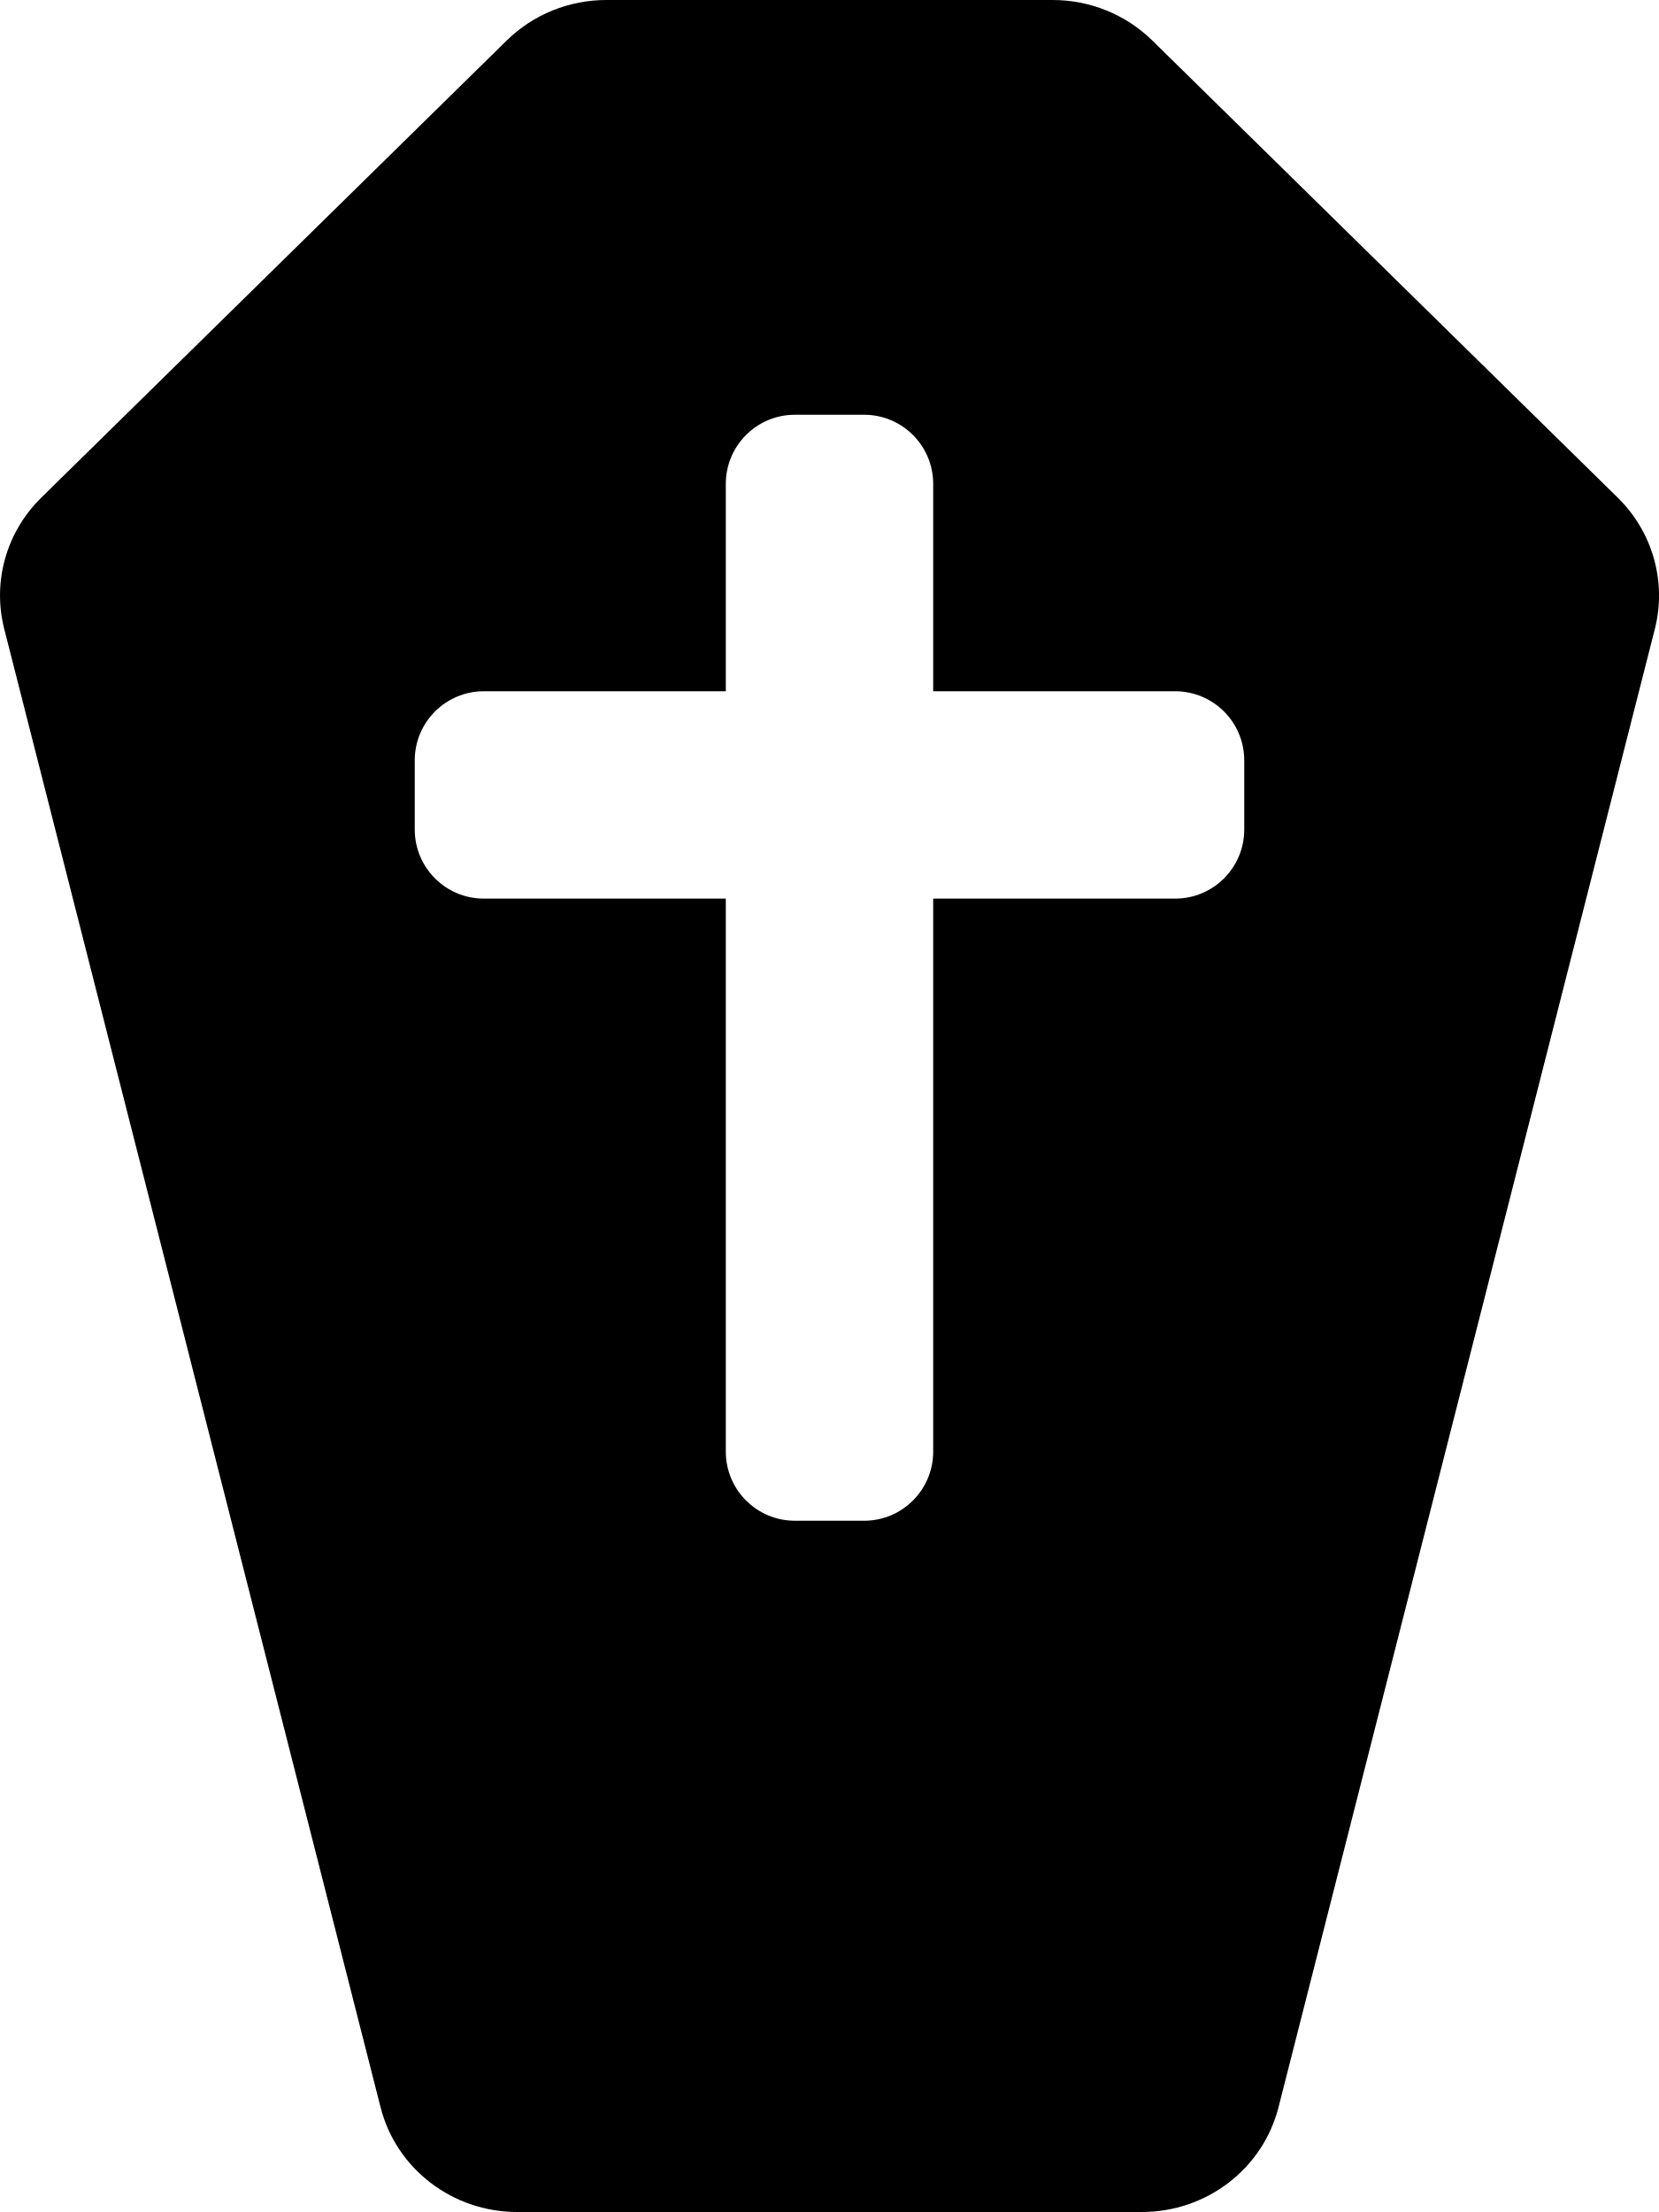
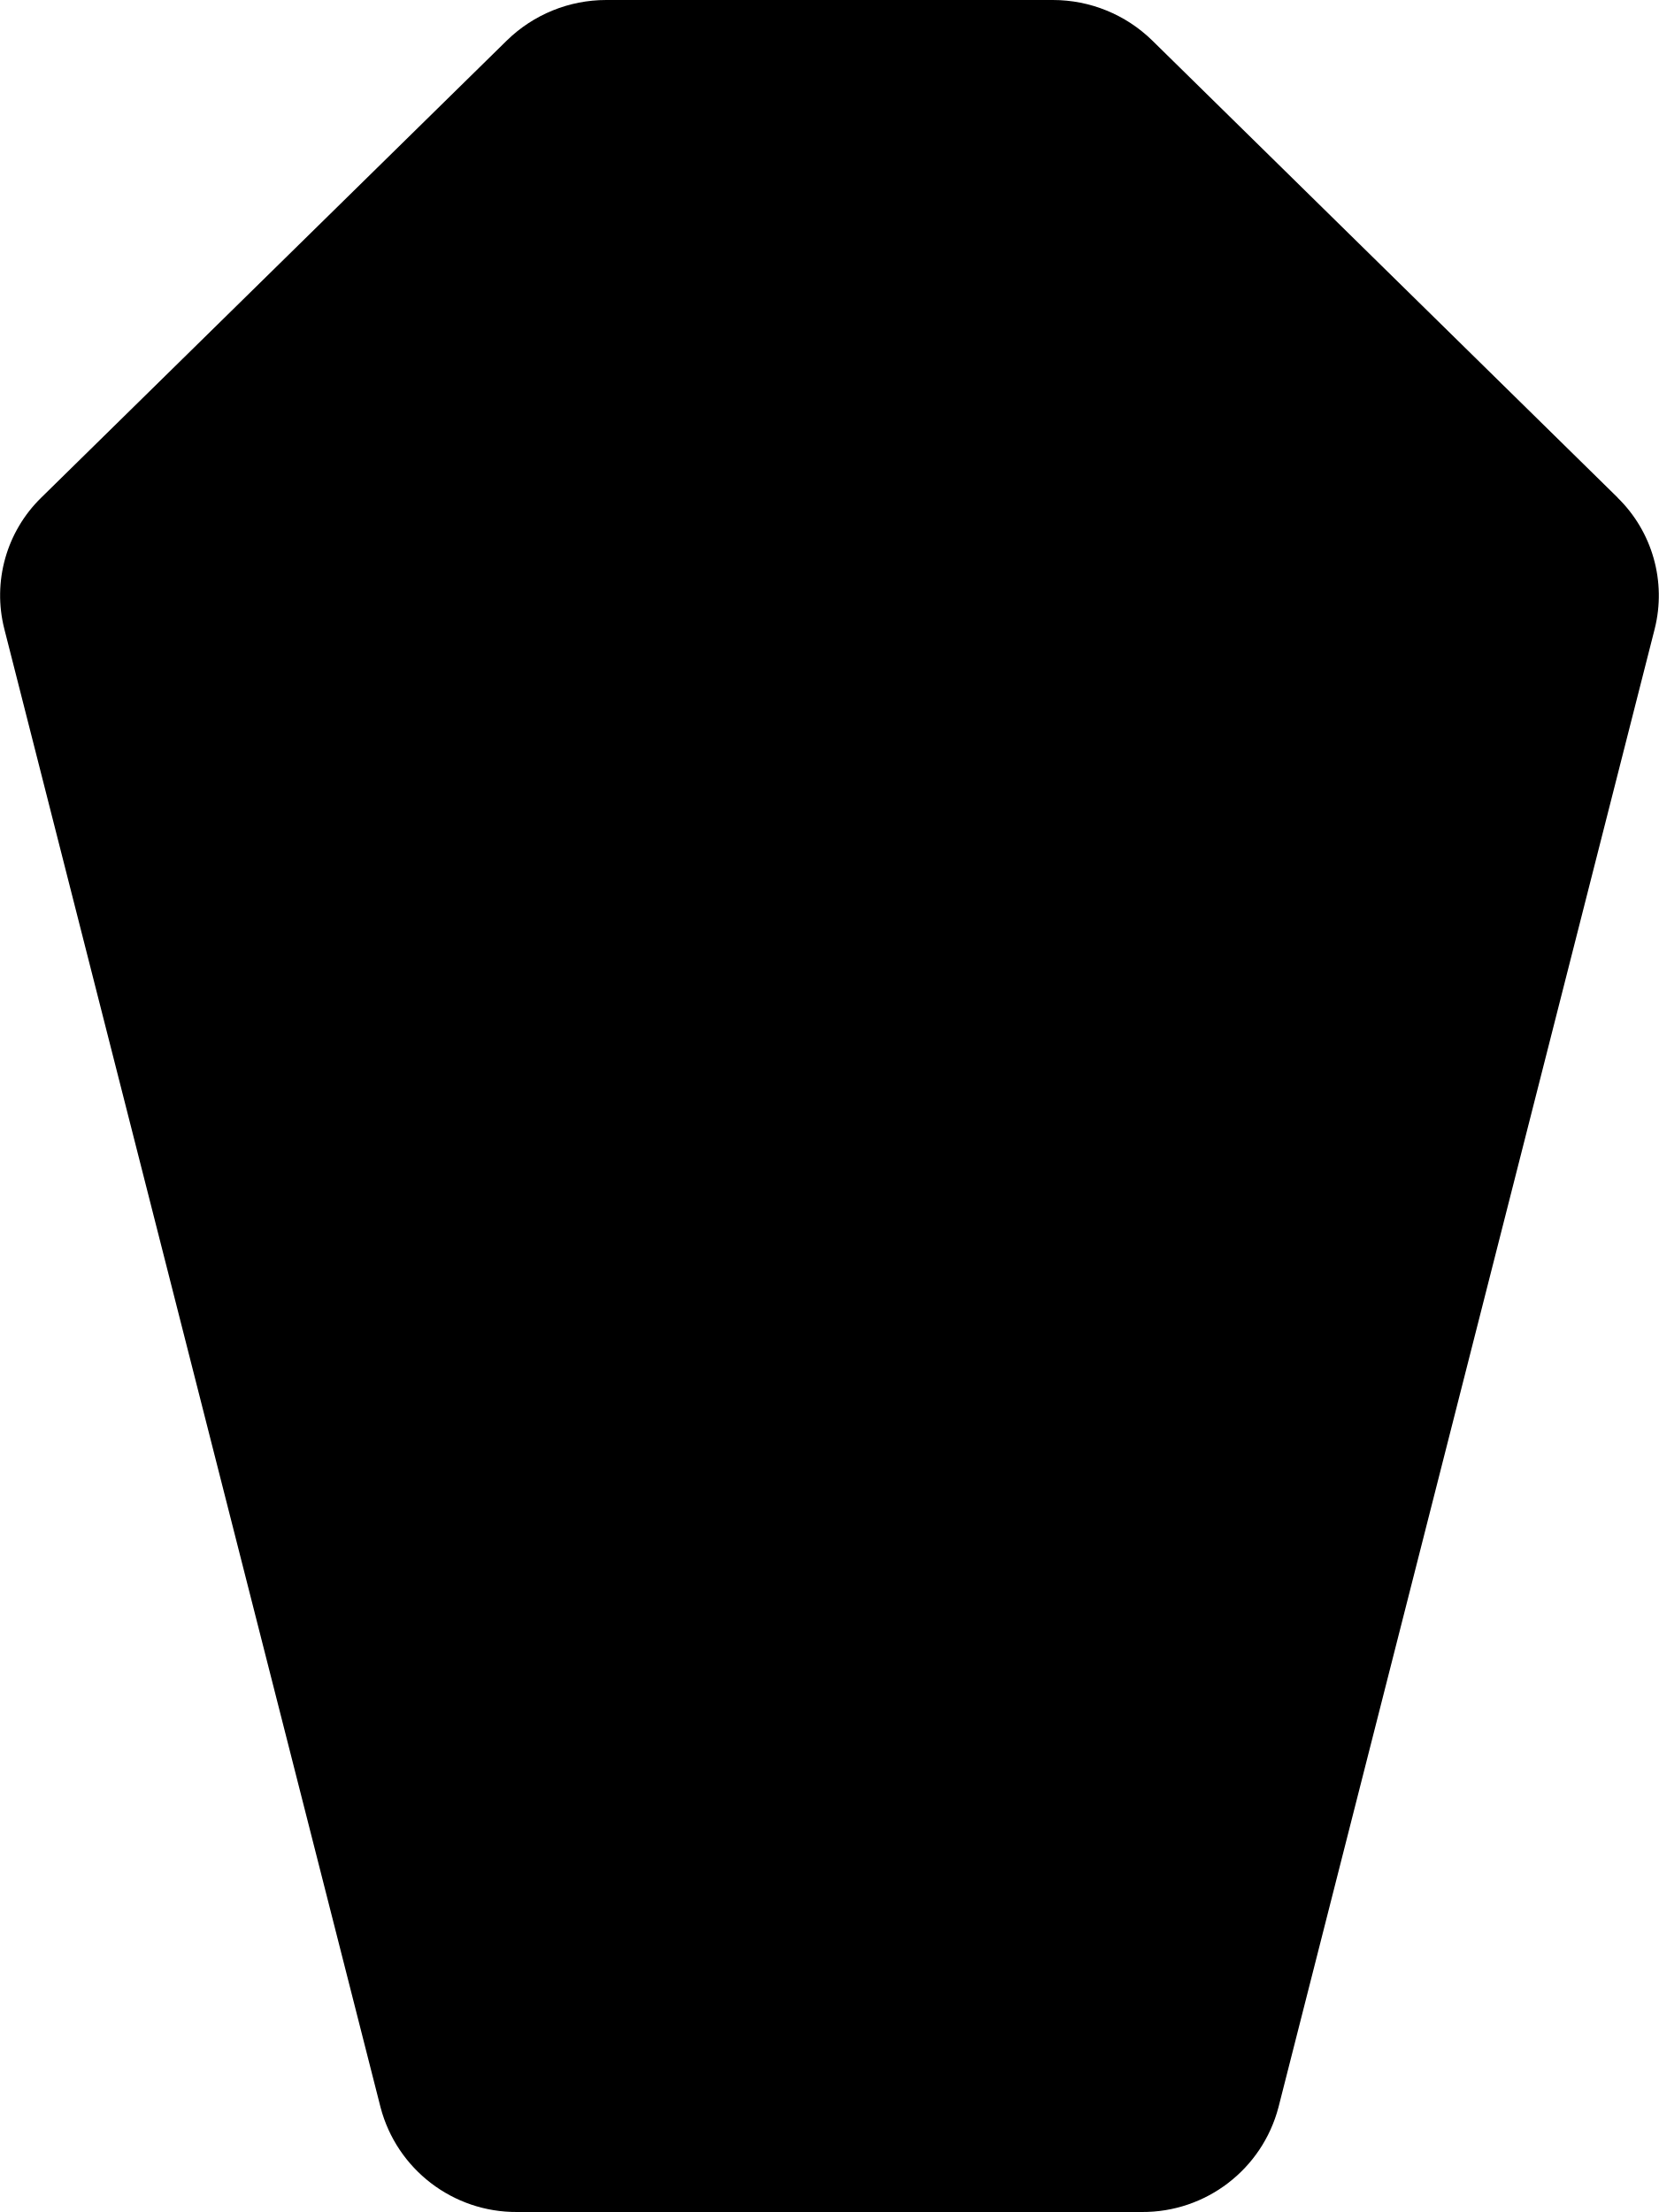
<svg xmlns="http://www.w3.org/2000/svg" viewBox="0 0 384 512">
-   <path d="M374.45 115.19L266.71 9.37c-6.11-6-14.4-9.37-23.04-9.37H140.33c-8.64 0-16.93 3.37-23.04 9.37L9.55 115.19C1.46 123.14-1.8 134.67.98 145.58l87.11 342.18C91.71 502.01 104.75 512 119.7 512h144.62c14.95 0 27.98-9.99 31.61-24.24l87.11-342.18c2.76-10.91-.49-22.44-8.59-30.39zM288 192c0 8.84-7.16 16-16 16h-56v128c0 8.84-7.16 16-16 16h-16c-8.84 0-16-7.16-16-16V208h-56c-8.84 0-16-7.16-16-16v-16c0-8.84 7.16-16 16-16h56v-48c0-8.84 7.16-16 16-16h16c8.84 0 16 7.16 16 16v48h56c8.84 0 16 7.16 16 16v16z" />
+   <path d="M374.44,115.19,266.7,9.37a32.89,32.89,0,0,0-23-9.37H140.32a32.89,32.89,0,0,0-23,9.37L9.54,115.19A31.61,31.61,0,0,0,1,145.58L88.08,487.76A32.47,32.47,0,0,0,119.69,512H264.31a32.48,32.48,0,0,0,31.61-24.24L383,145.58a31.65,31.65,0,0,0-8.59-30.39Z" />
</svg>
